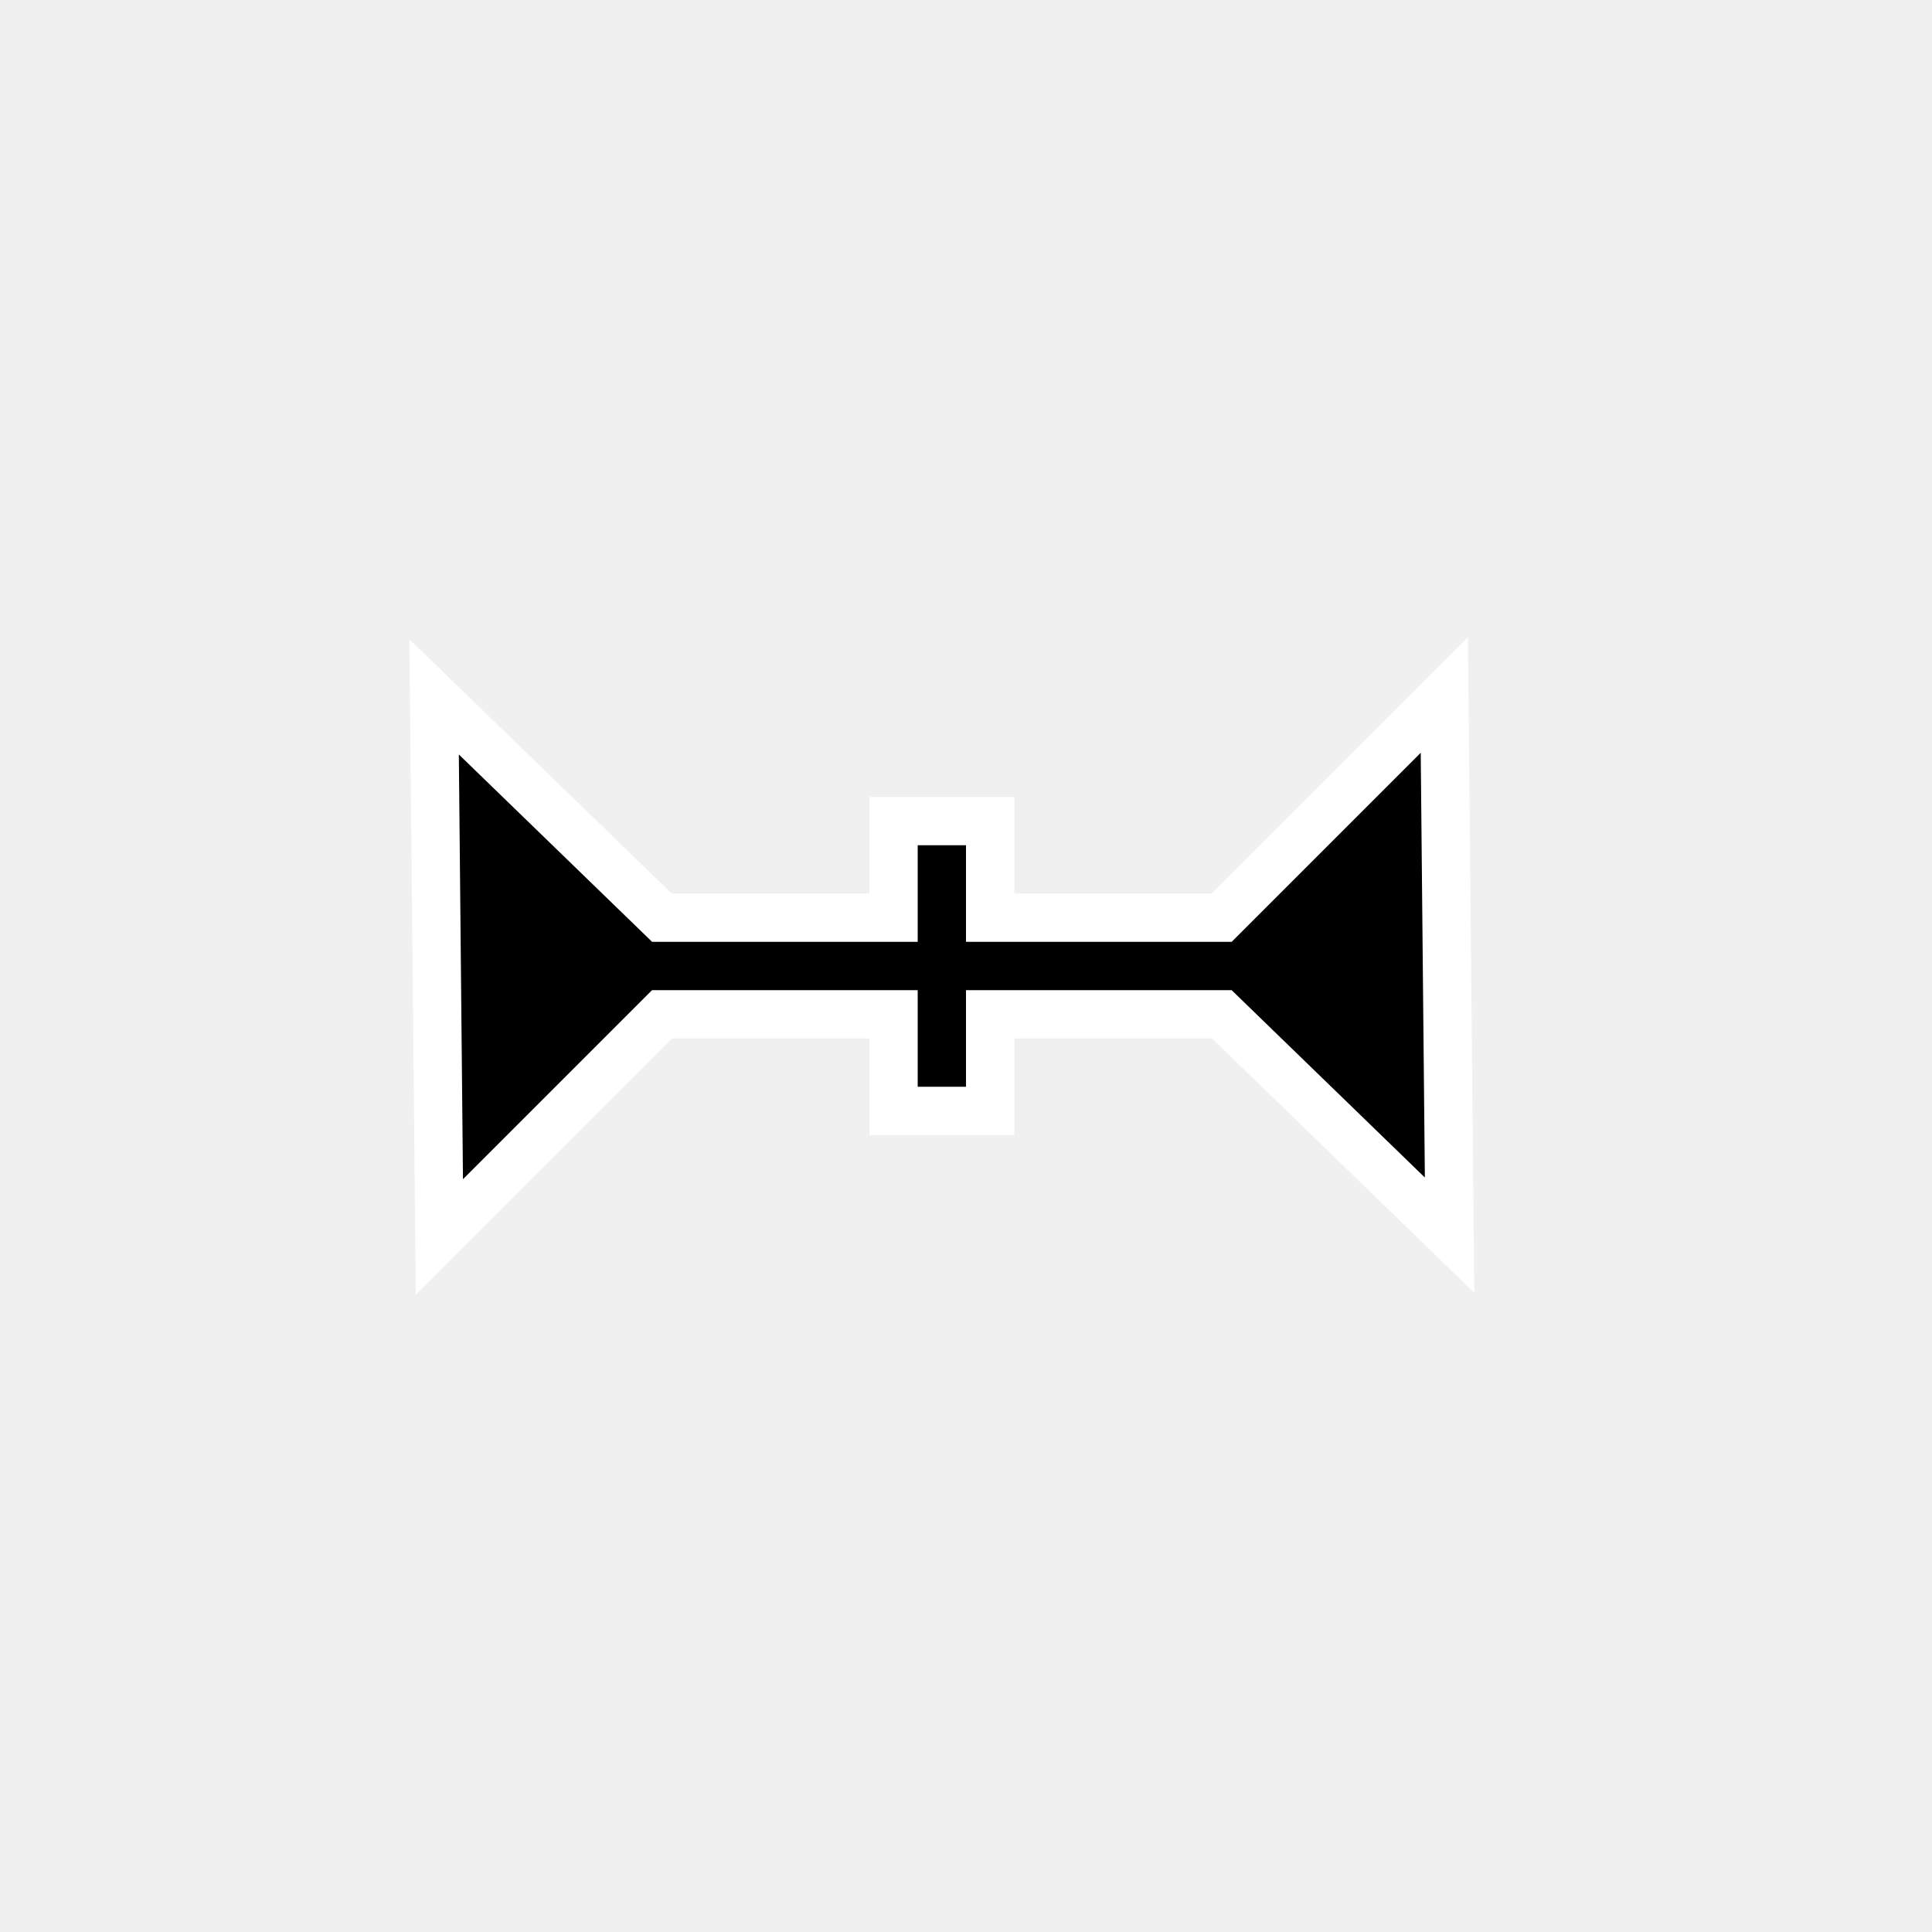
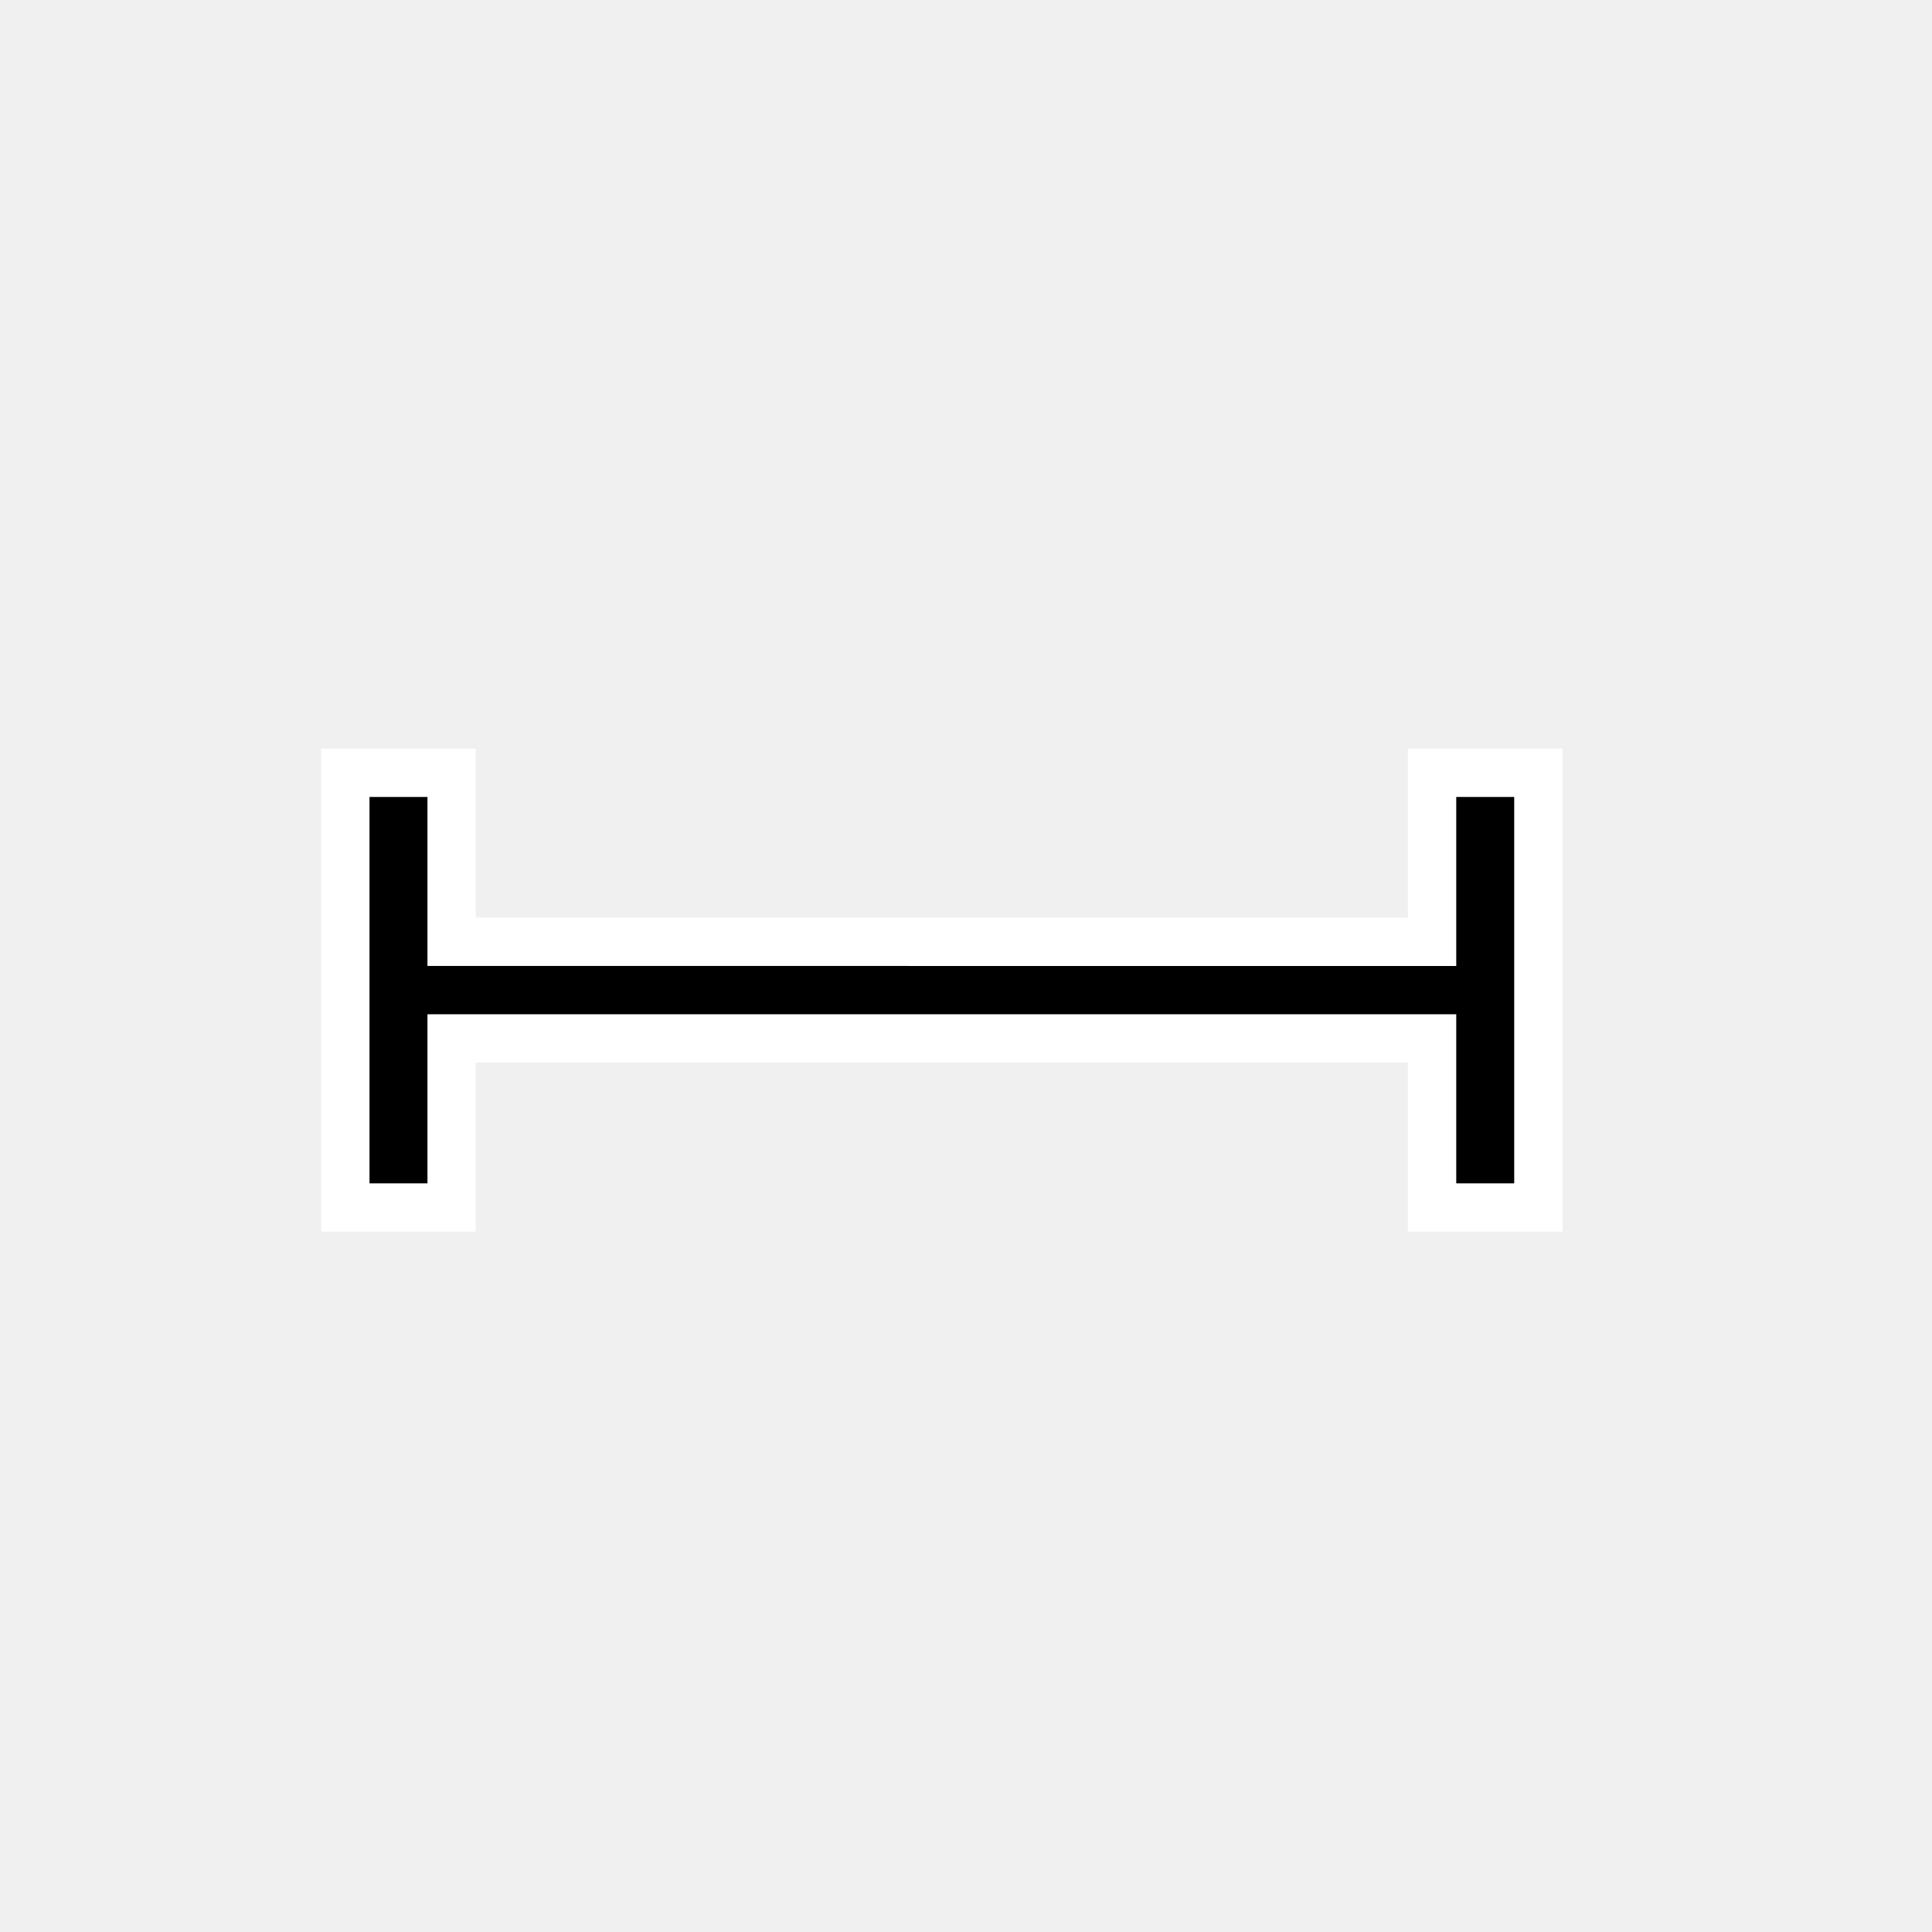
<svg xmlns="http://www.w3.org/2000/svg" width="40px" height="40px" viewBox="0 0 40 40" version="1.1">
  <g id="Cursor/Text-Cursor备份-4" stroke="none" stroke-width="1" fill="none" fill-rule="evenodd">
-     <path d="M25.072,9.488 L20.5,14.203 L20.5,19 L22.5,19 L22.5,21 L20.5,21 L20.5,25.793 L25.11,30.403 L13.928,30.512 L18.5,25.796 L18.5,21 L16.5,21 L16.5,19 L18.5,19 L18.5,14.207 L13.89,9.597 L25.072,9.488 Z" id="形状结合" stroke="#FFFFFF" fill="#000000" transform="translate(19.5, 20) rotate(90) translate(-19.5, -20)" />
+     <path d="M15.5,7.65 L24.5,7.65 L24.5,9.85 L21,9.85 L20.999,30.15 L24.5,30.15 L24.5,32.35 L15.5,32.35 L15.5,30.15 L18.999,30.15 L19,9.85 L15.5,9.85 L15.5,7.65 Z" id="形状结合" stroke="#FFFFFF" fill="#000000" transform="translate(19.5, 20) rotate(90) translate(-19.5, -20)" />
  </g>
</svg>
